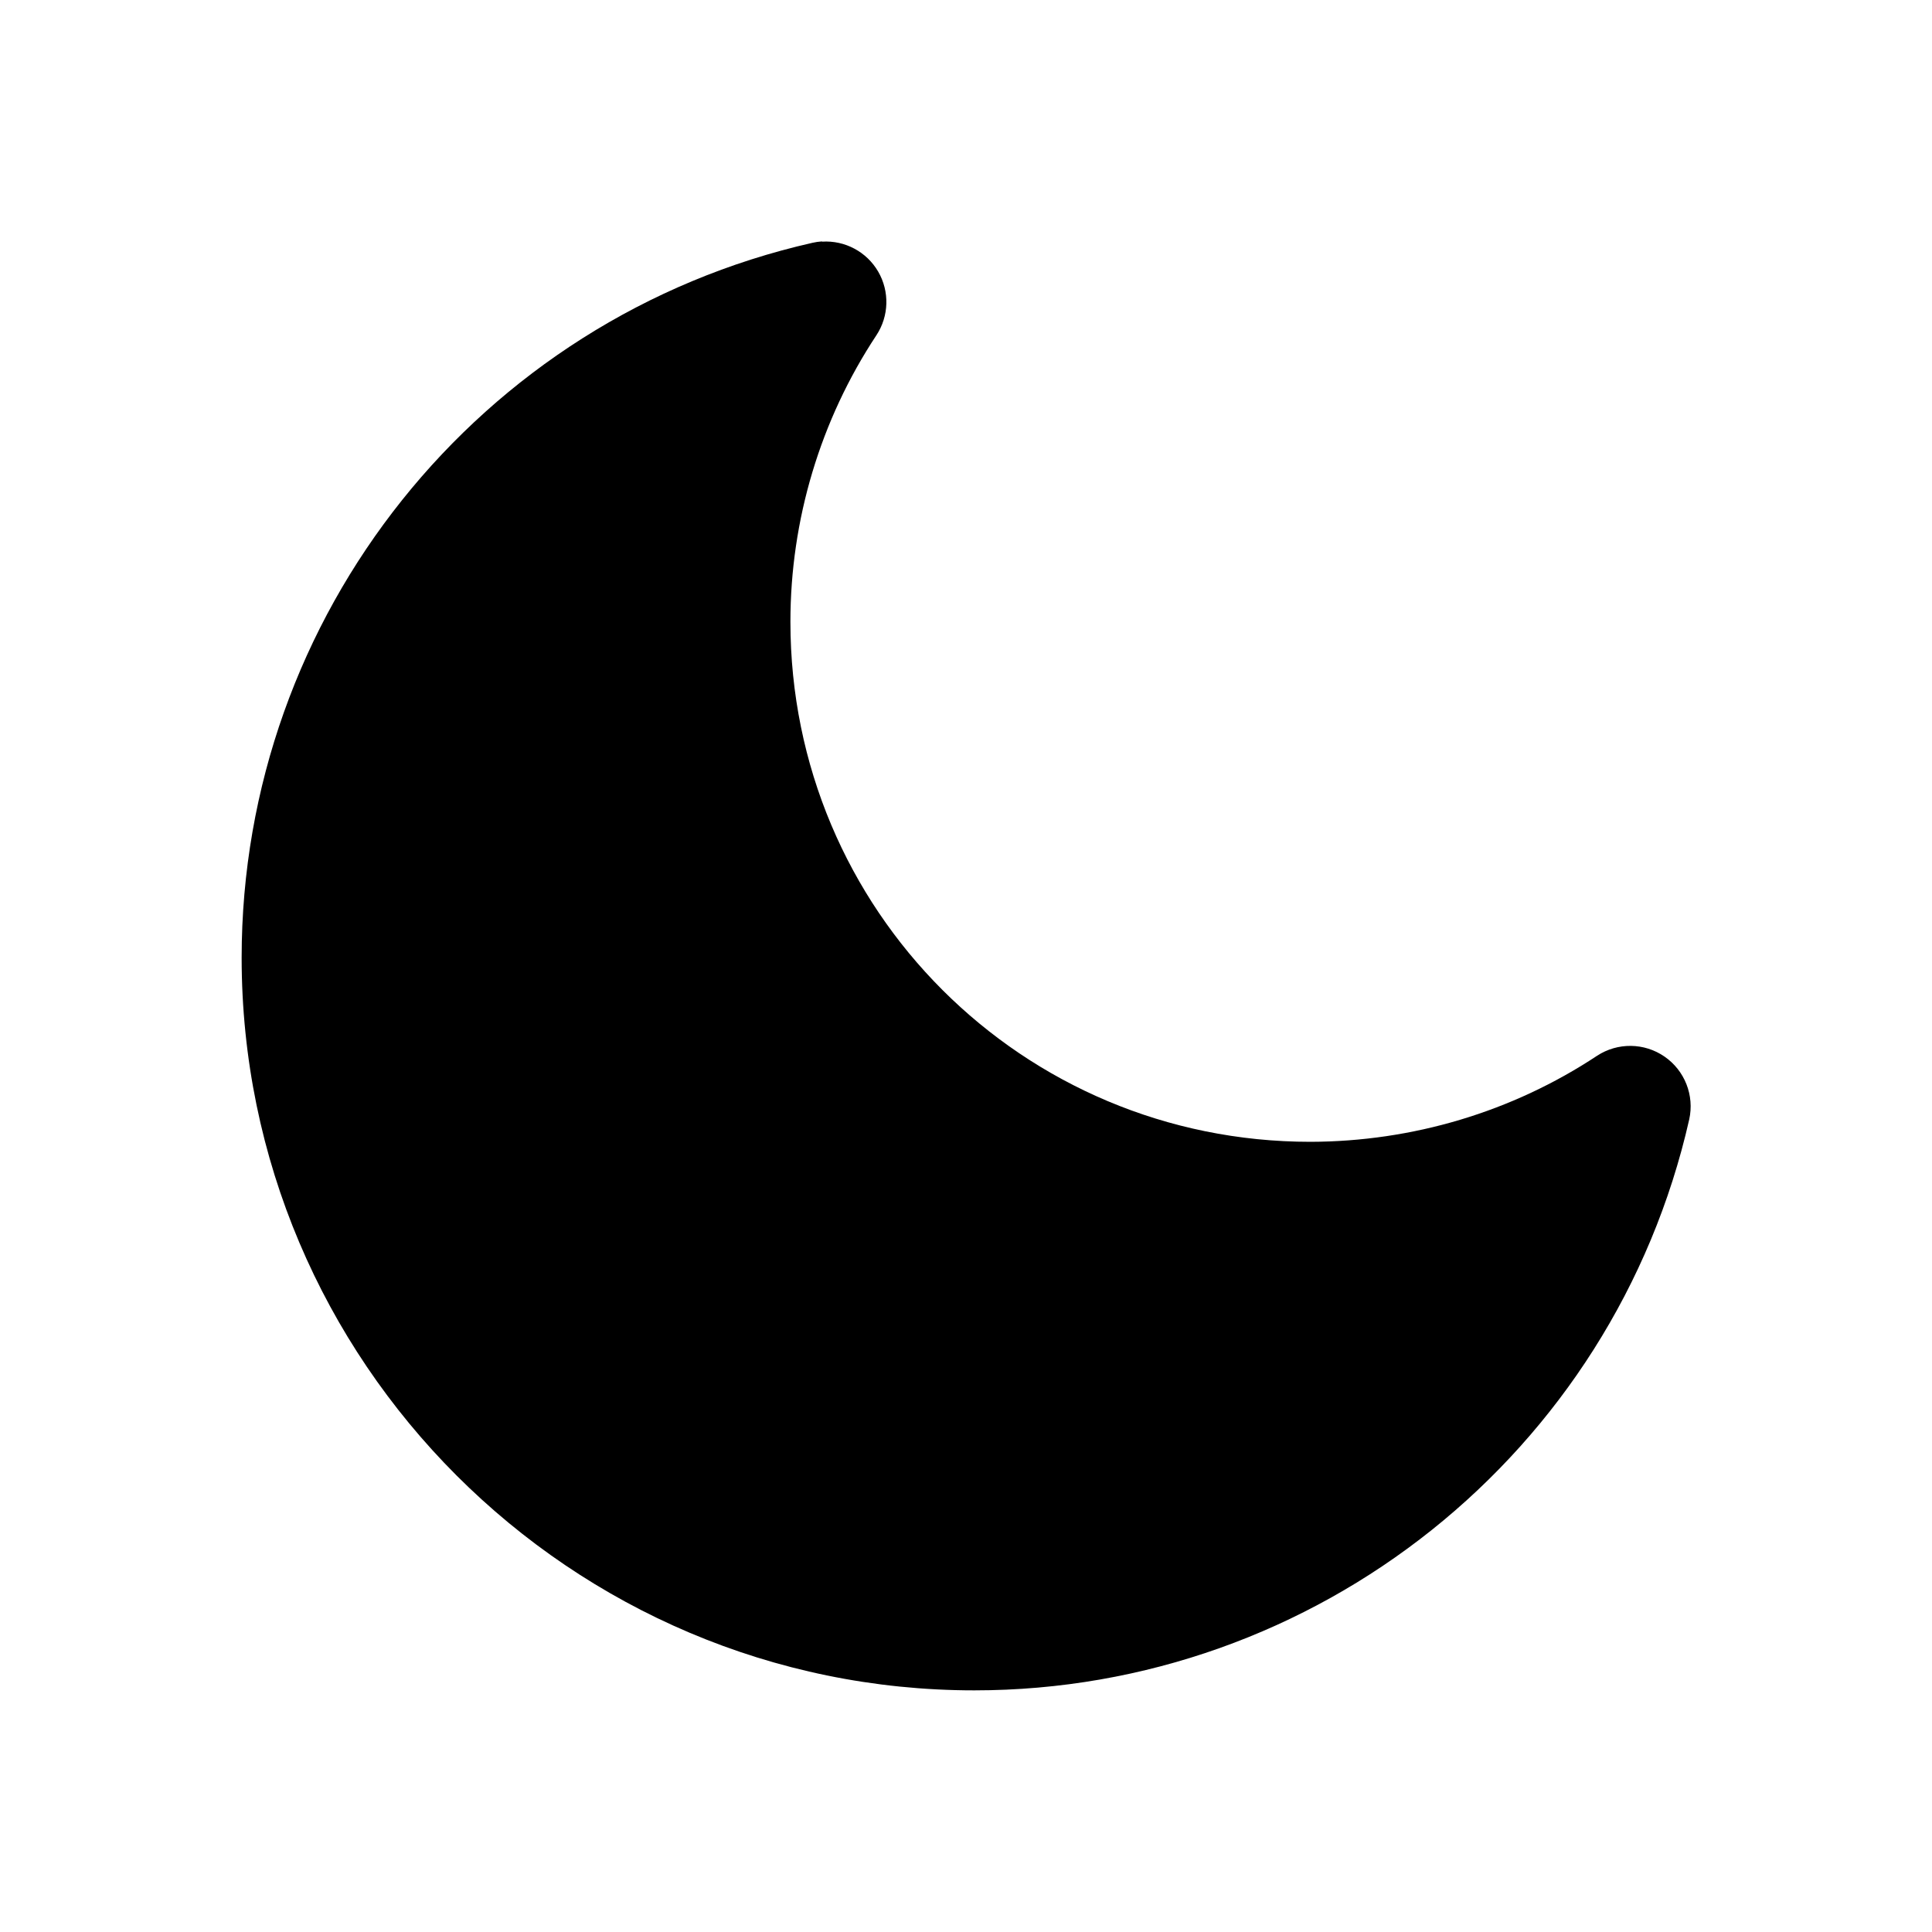
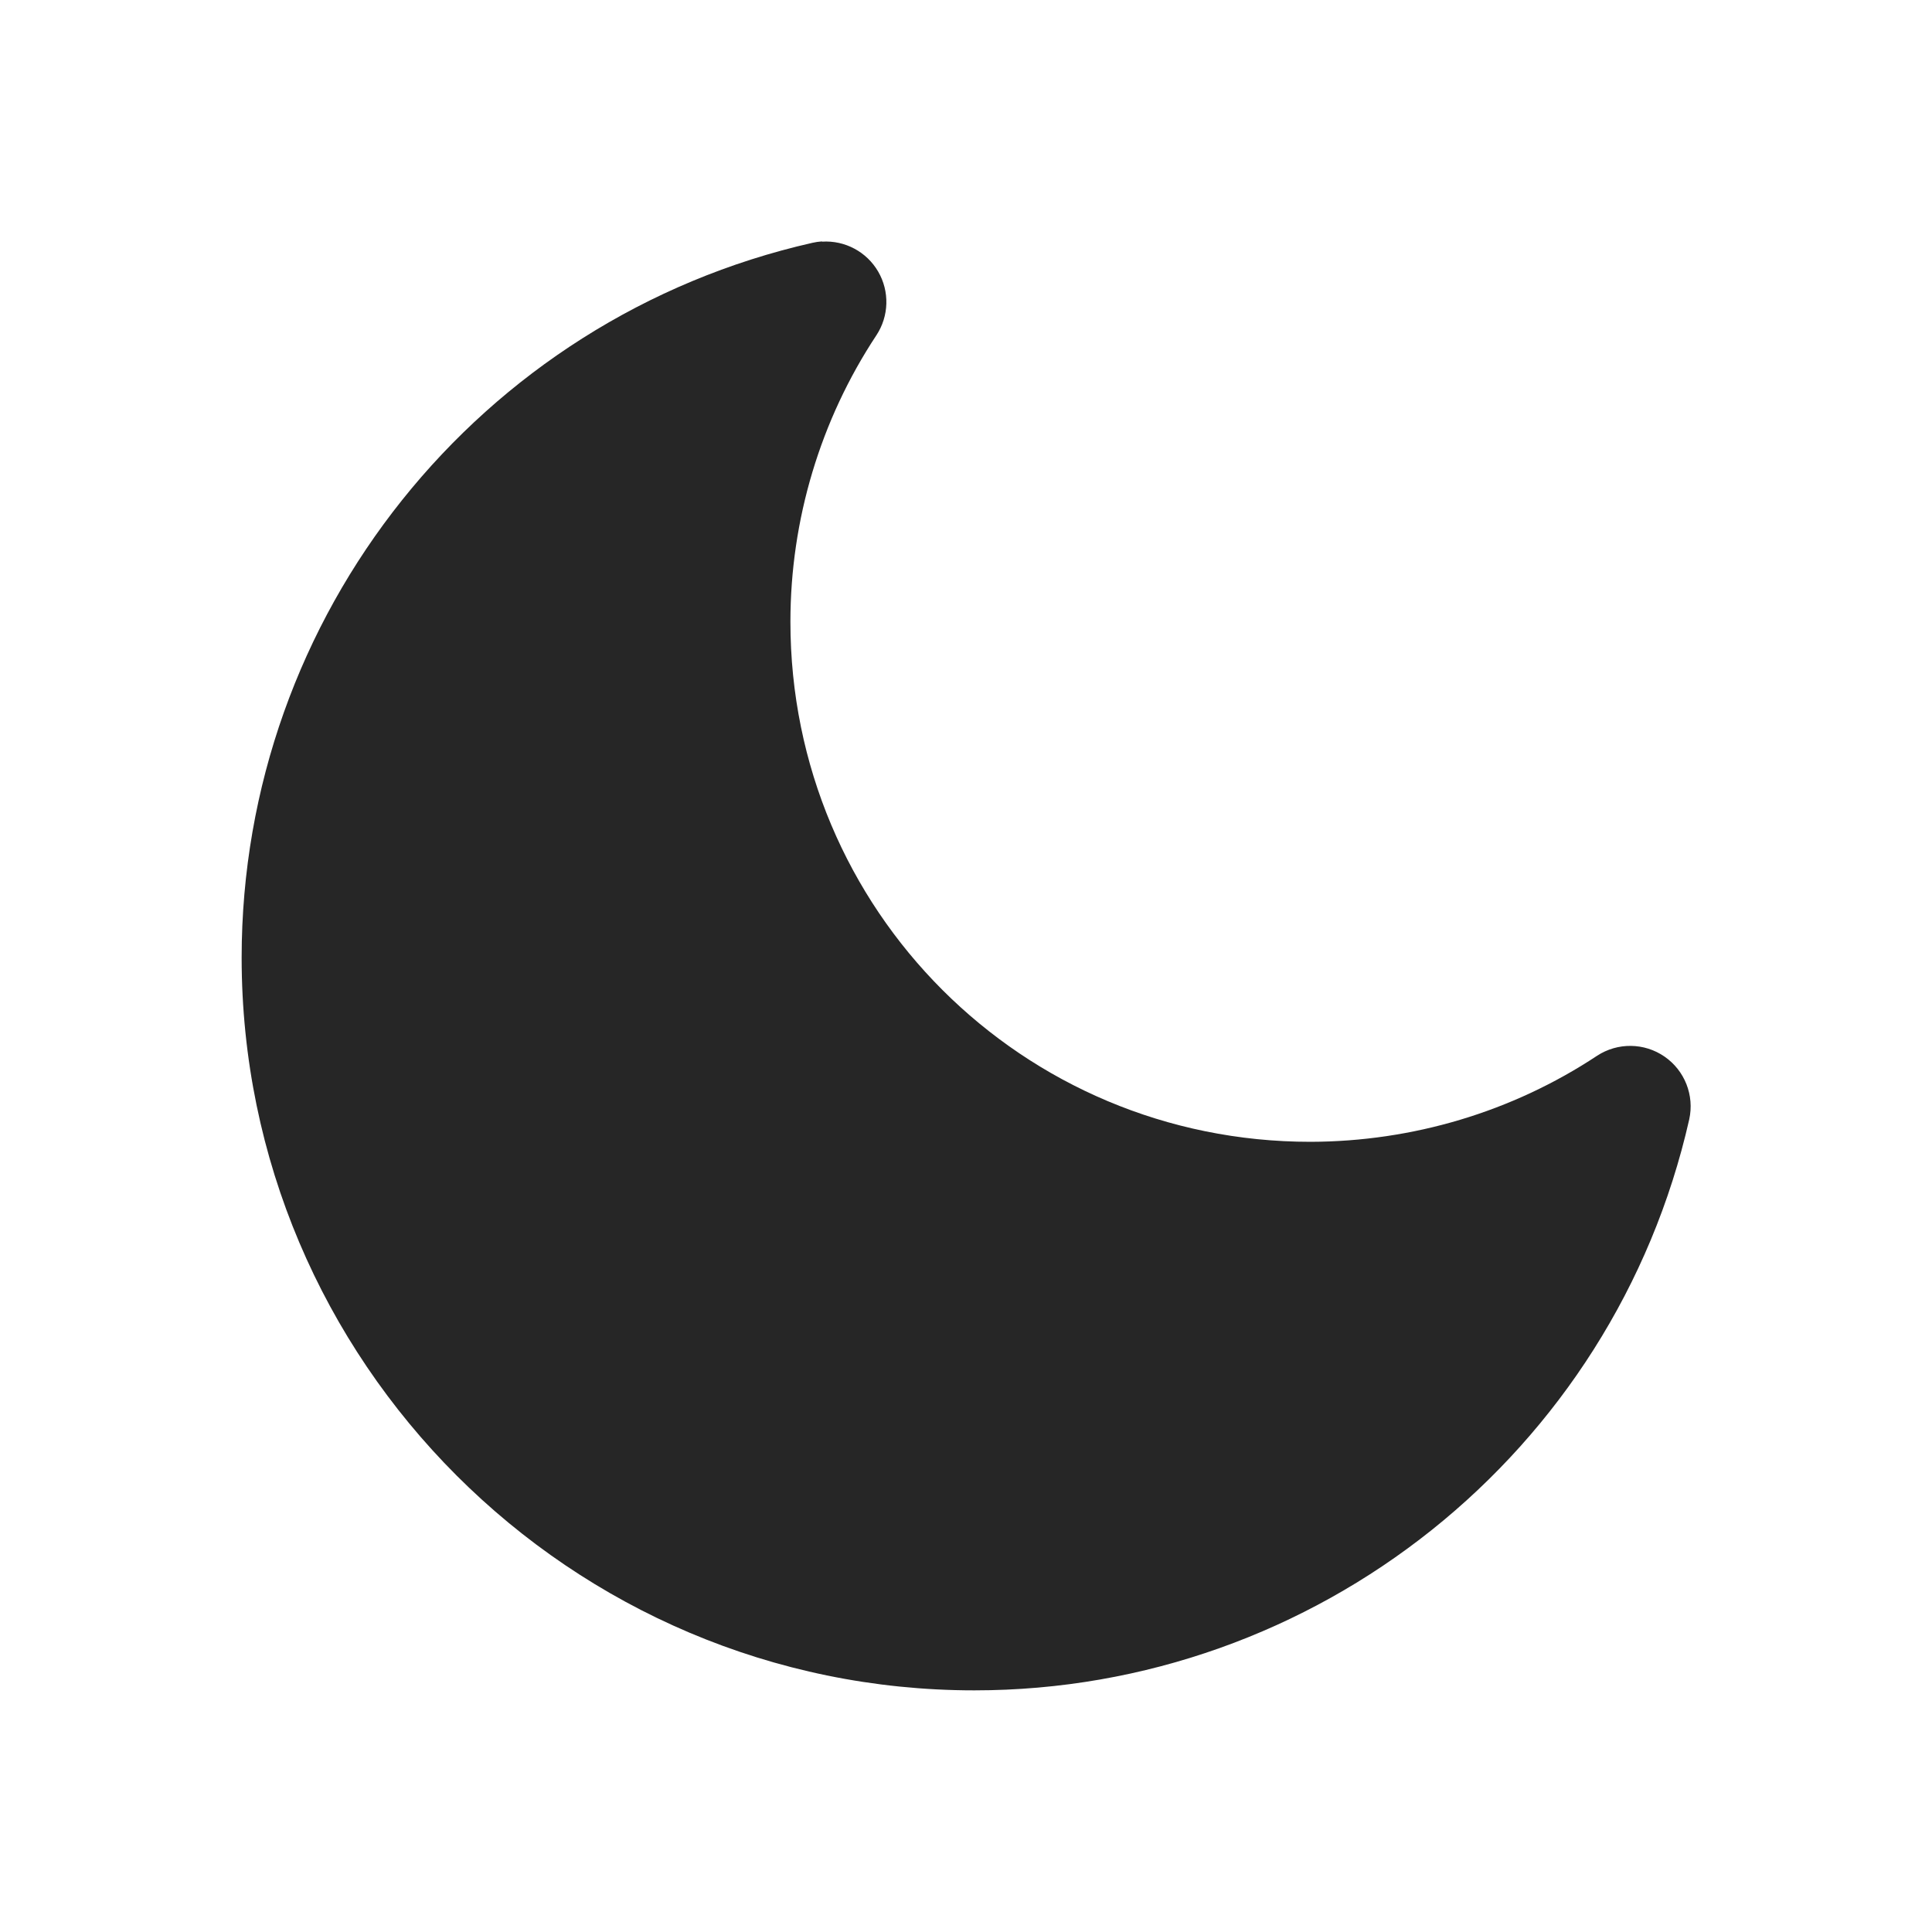
<svg xmlns="http://www.w3.org/2000/svg" id="svg1986" height="8.467mm" viewBox="0 0 8.467 8.467" width="8.467mm">
  <g id="layer1" transform="translate(-103.67 -113.934)">
-     <path fill="##262626" id="path3411" d="m107.272 114.992a.265.265 0 0 0 -.041.006c-1.462.331-2.502 1.633-2.502 3.133-0 1.77 1.441 3.211 3.211 3.211 1.499-0 2.802-1.04 3.133-2.502a.265.265 0 0 0 -.404-.279c-.372.246-.809.376-1.256.377-1.263 0-2.279-1.016-2.279-2.279 0-.446.131-.884.377-1.256a.265.265 0 0 0 -.238-.41z" stroke-linecap="round" stroke-linejoin="round" />
+     <path fill="#262626" id="path3411" d="m107.272 114.992a.265.265 0 0 0 -.041.006c-1.462.331-2.502 1.633-2.502 3.133-0 1.77 1.441 3.211 3.211 3.211 1.499-0 2.802-1.04 3.133-2.502a.265.265 0 0 0 -.404-.279c-.372.246-.809.376-1.256.377-1.263 0-2.279-1.016-2.279-2.279 0-.446.131-.884.377-1.256a.265.265 0 0 0 -.238-.41z" stroke-linecap="round" stroke-linejoin="round" />
  </g>
</svg>
